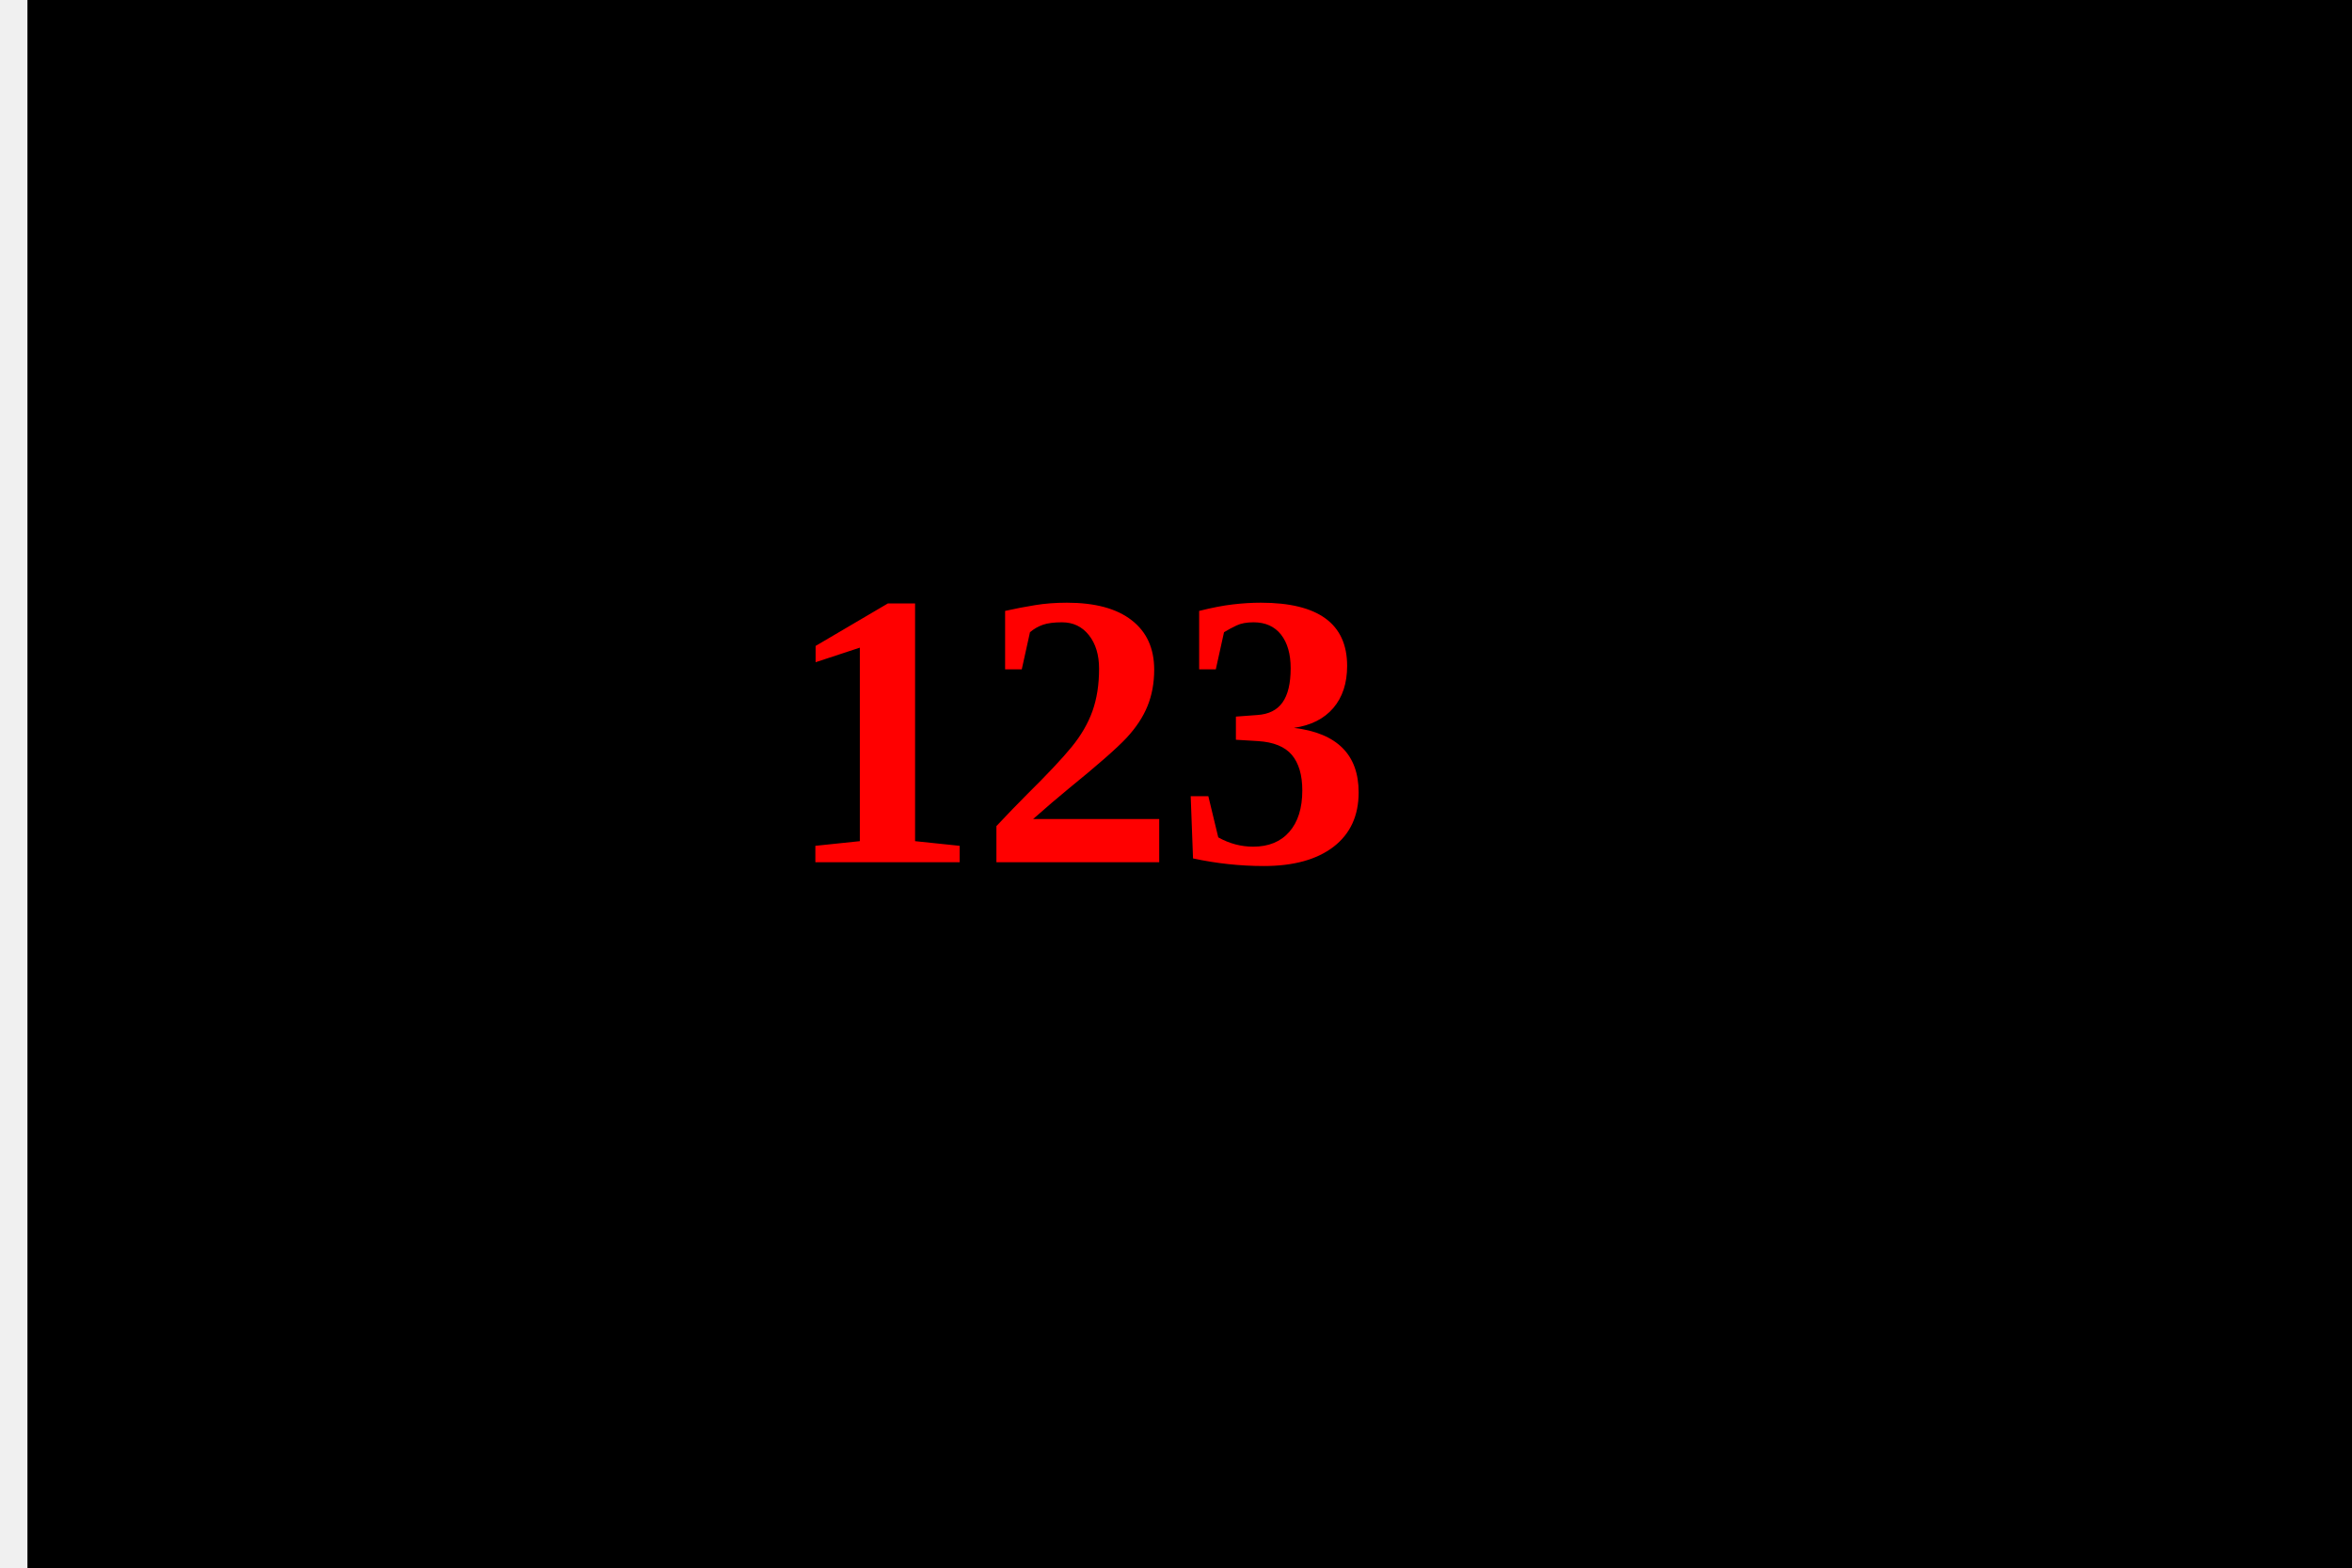
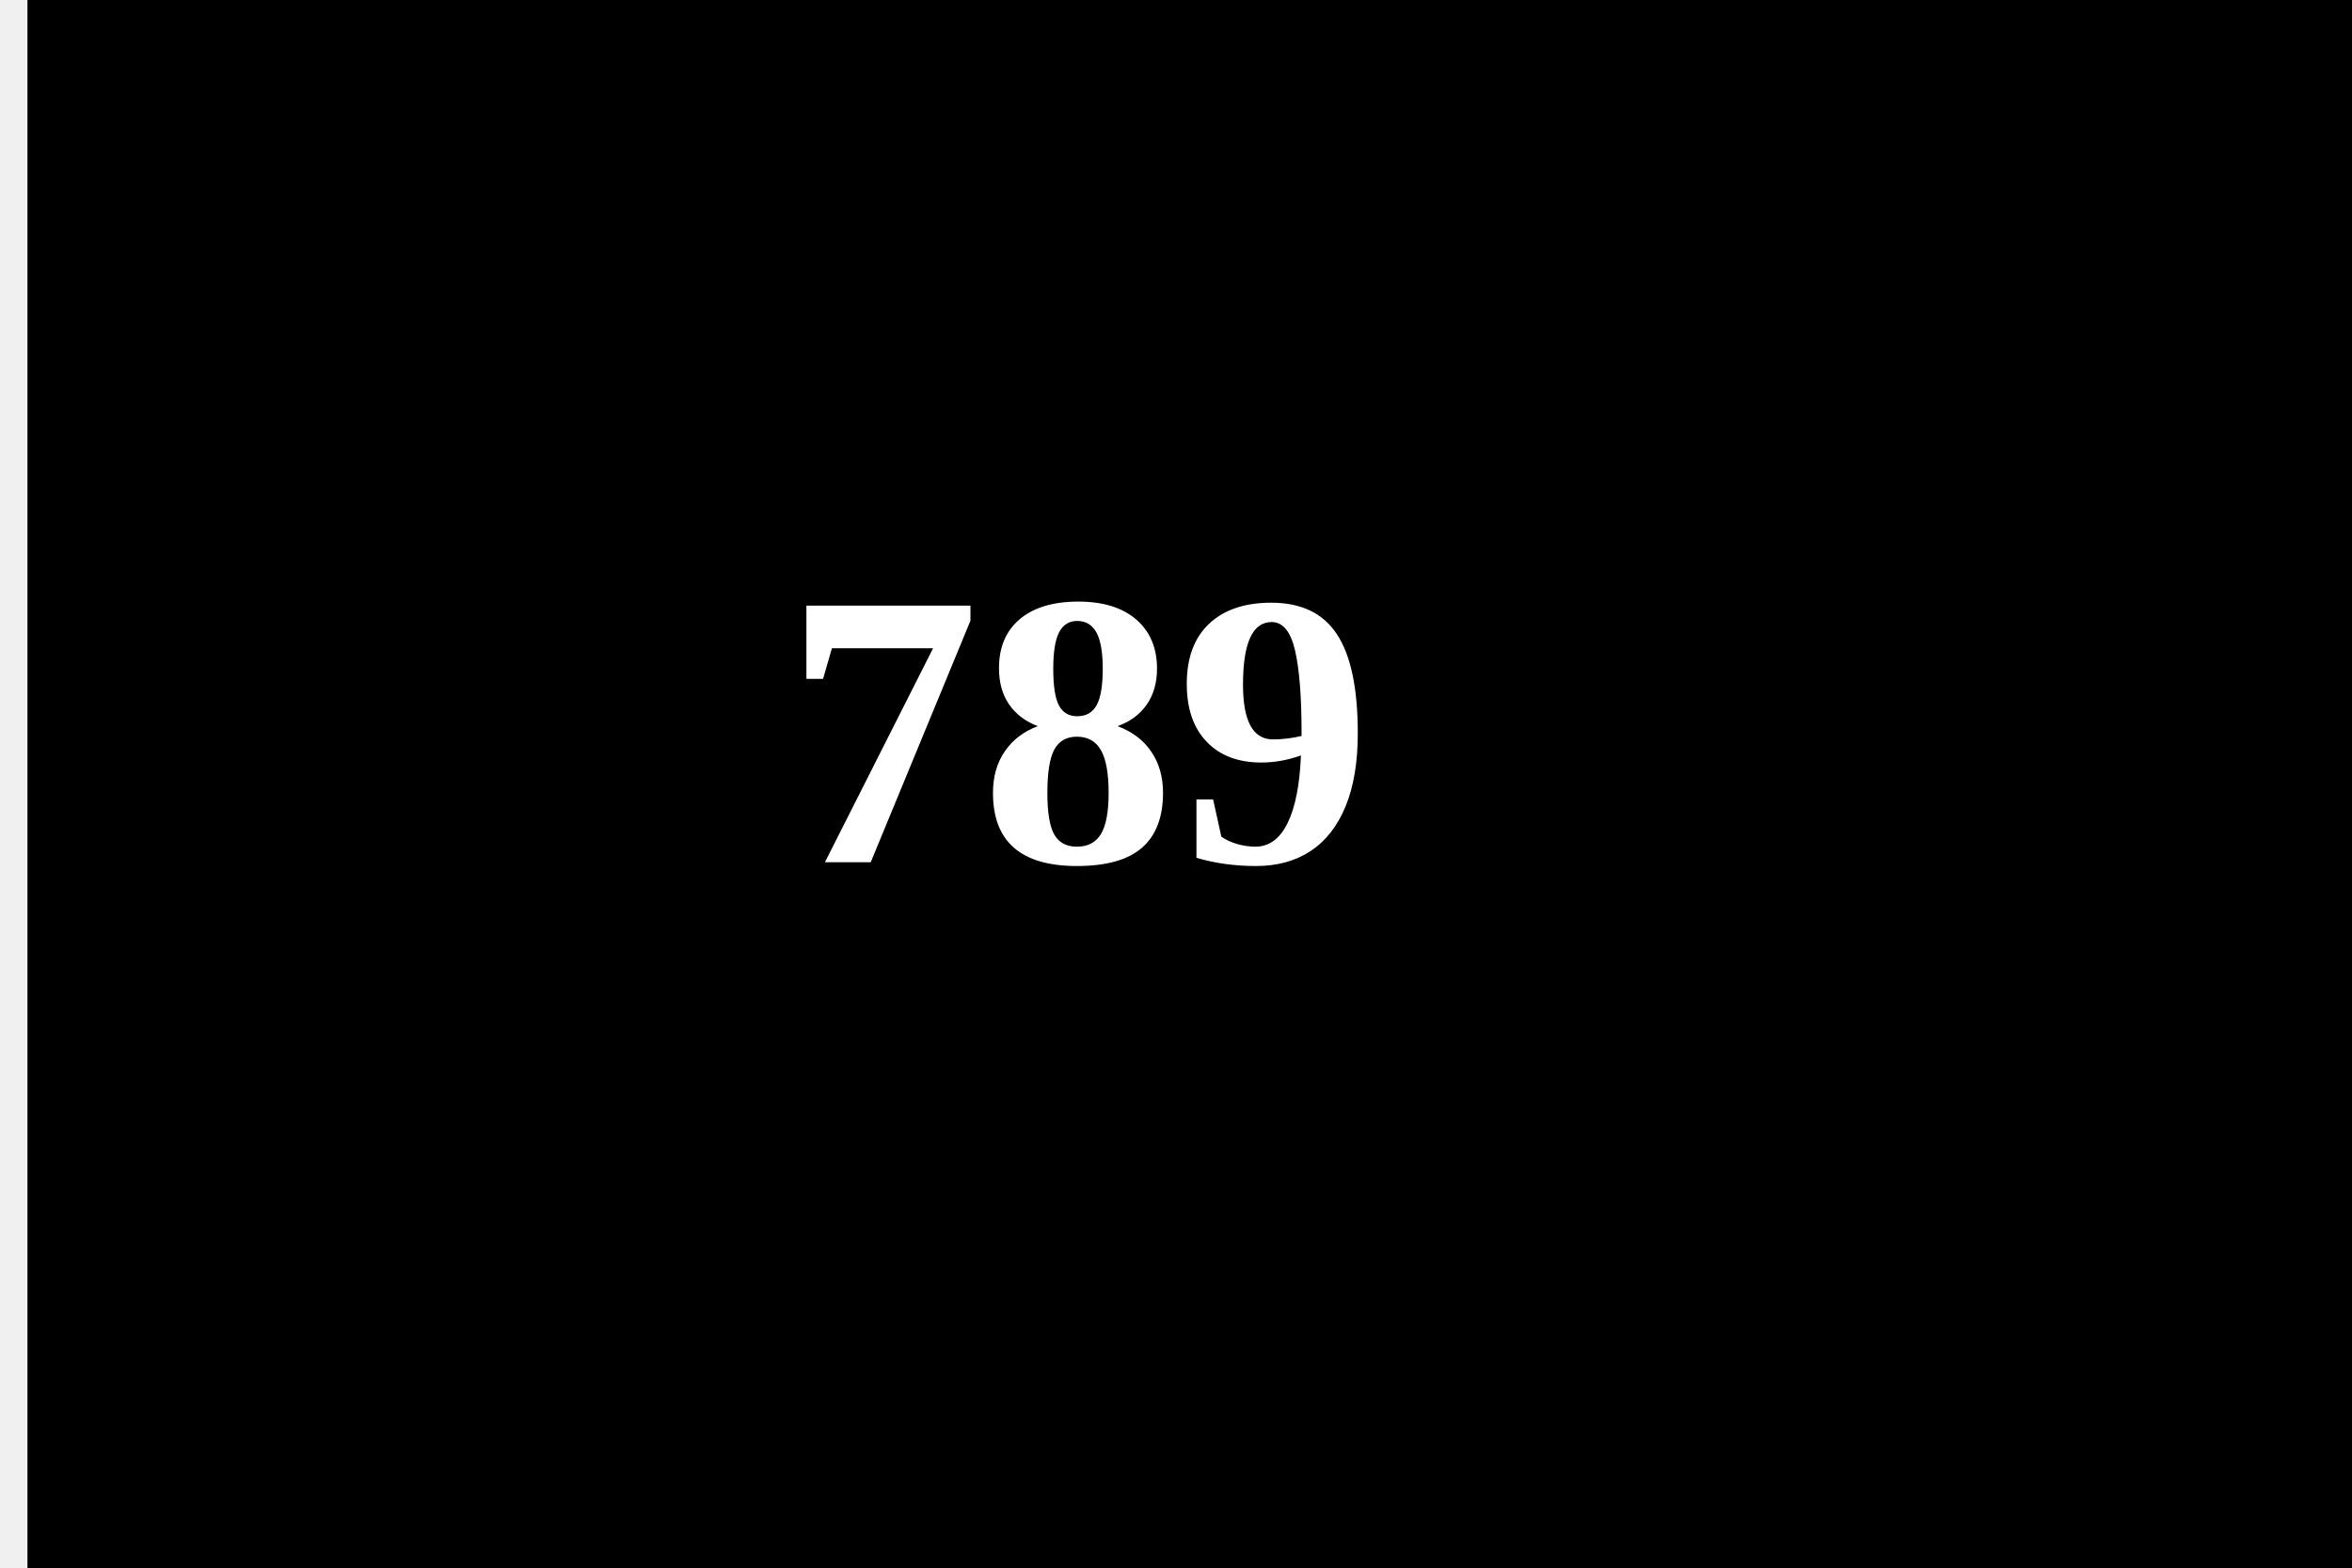
<svg xmlns="http://www.w3.org/2000/svg" width="300" height="200">
  <rect width="300" height="200" x="5" style="fill:black;stroke-width:3;stroke:rgb(0,0,0)" />
-   <text x="100" y="110" font-size="50" font-weight="bold" fill="red">123</text>
+   <text x="100" y="110" font-size="50" font-weight="bold" fill="white">789</text>
</svg>
